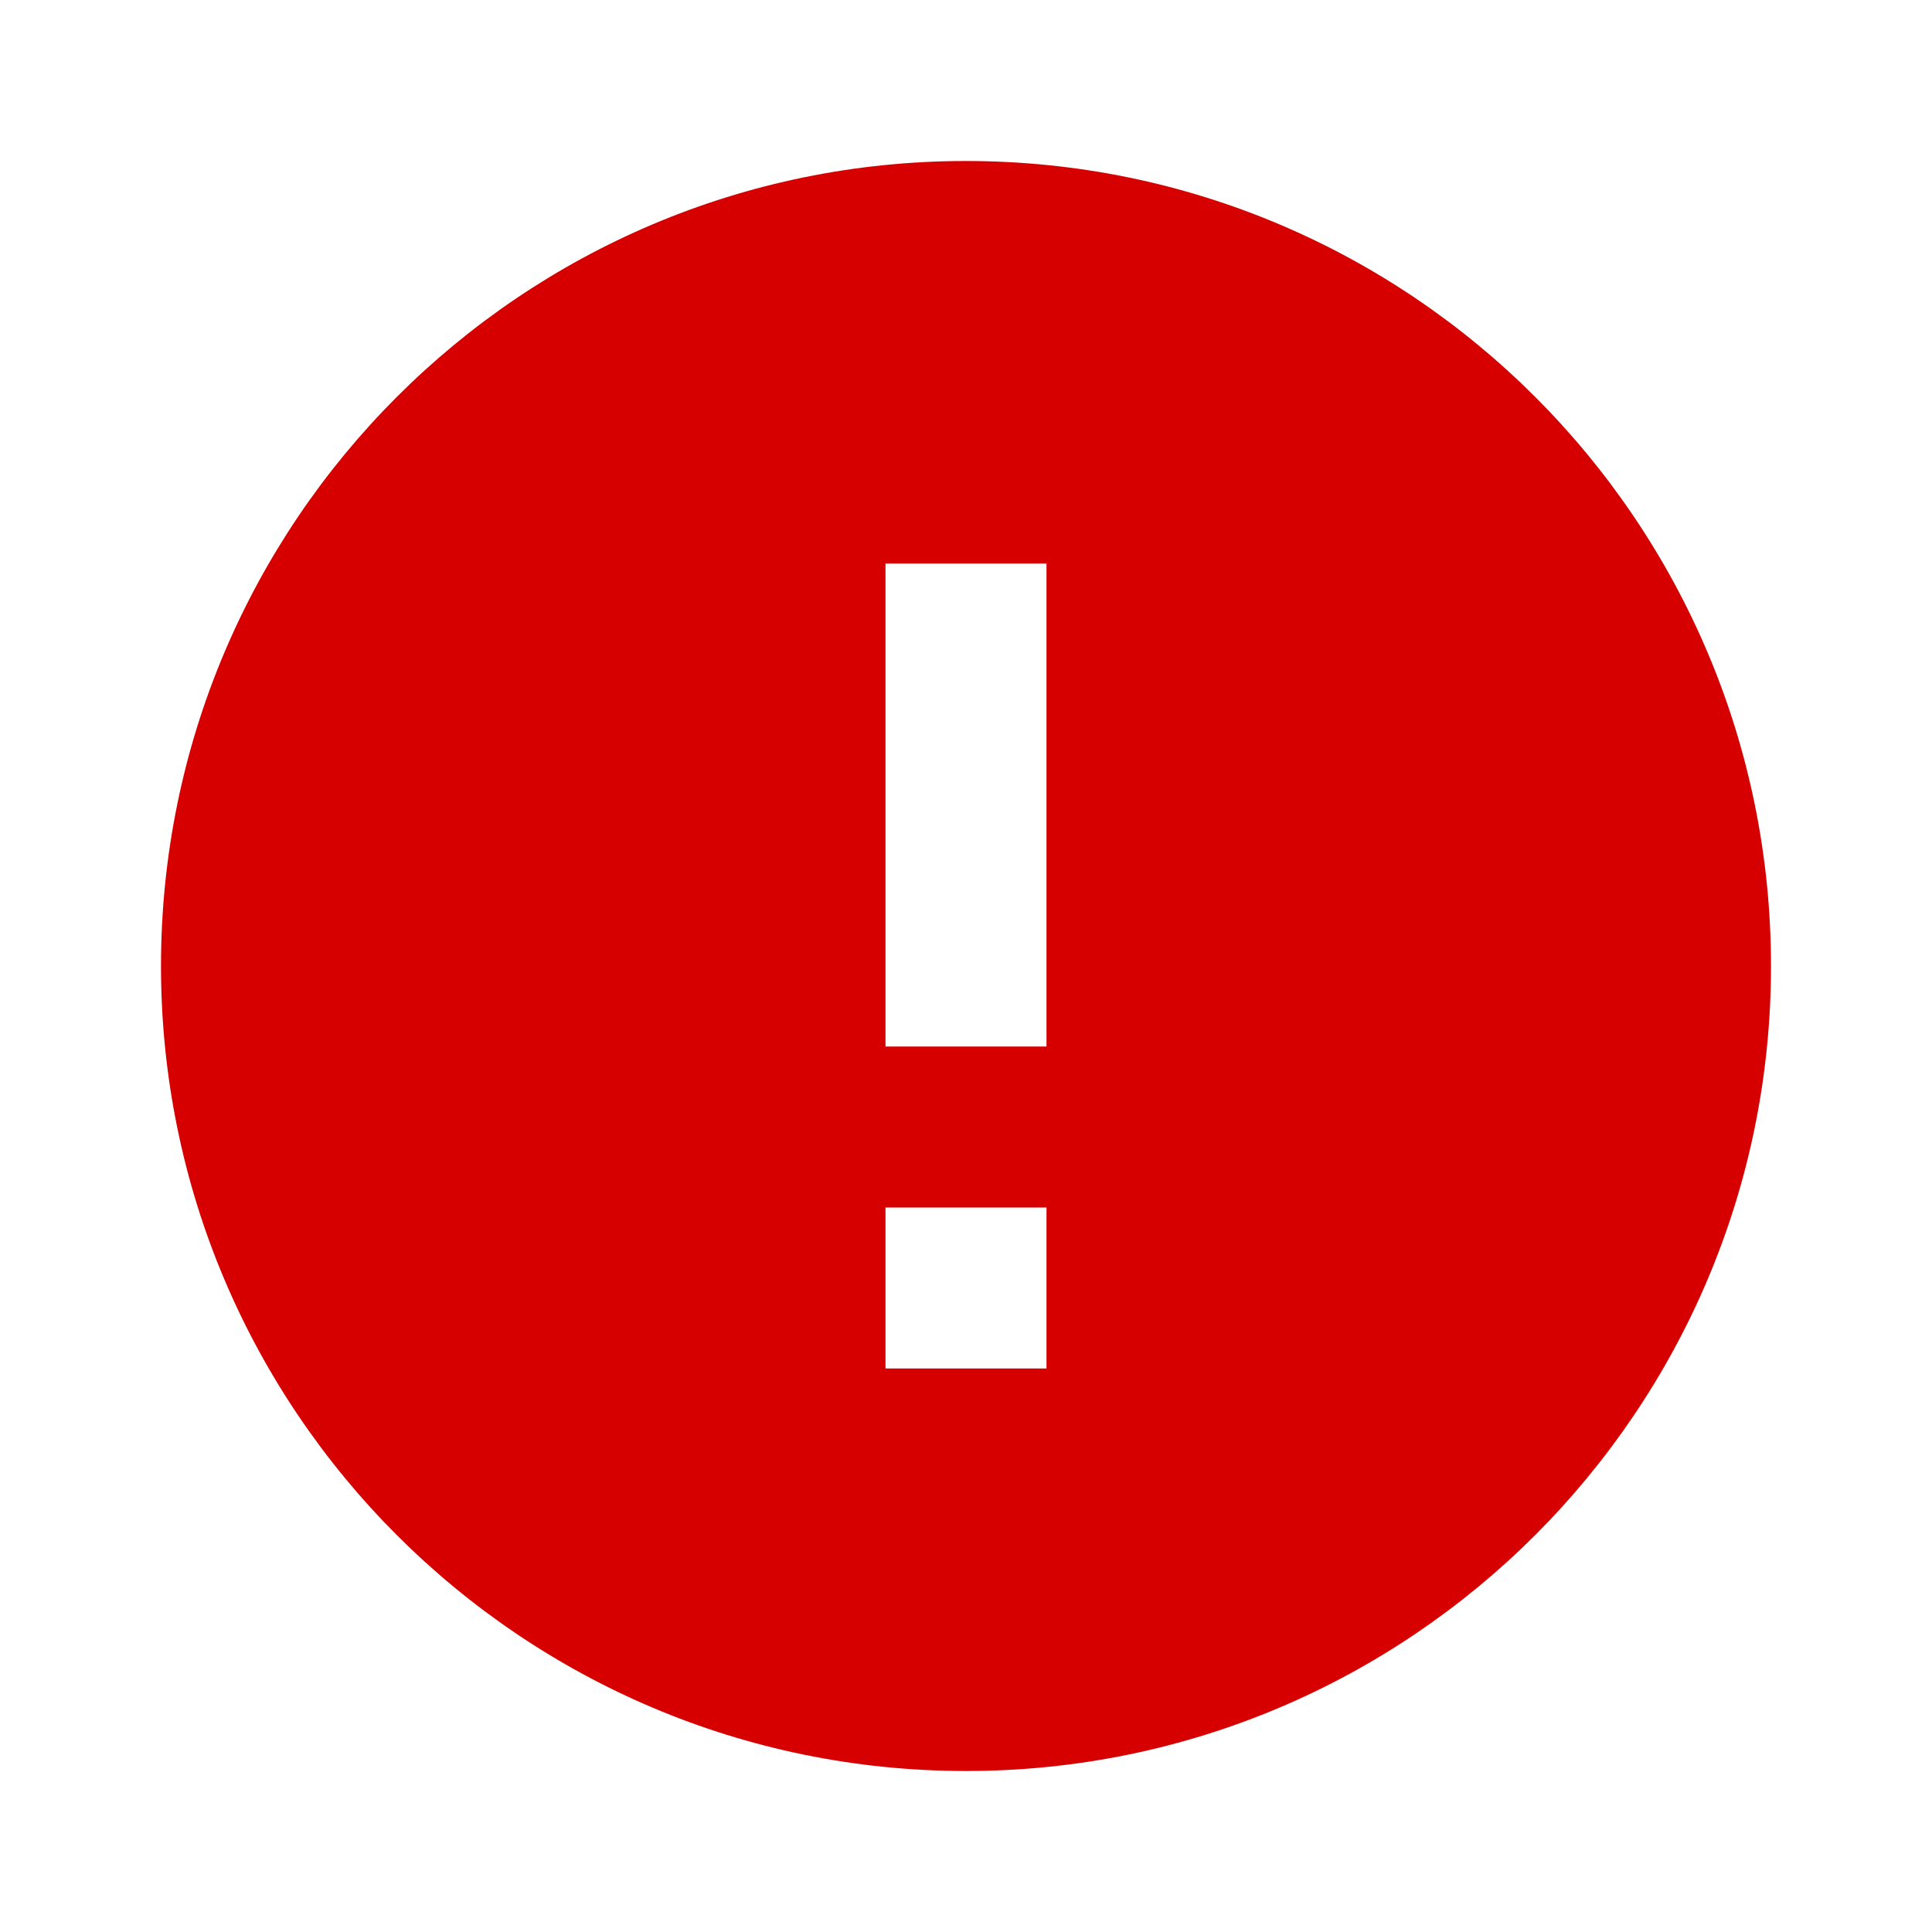
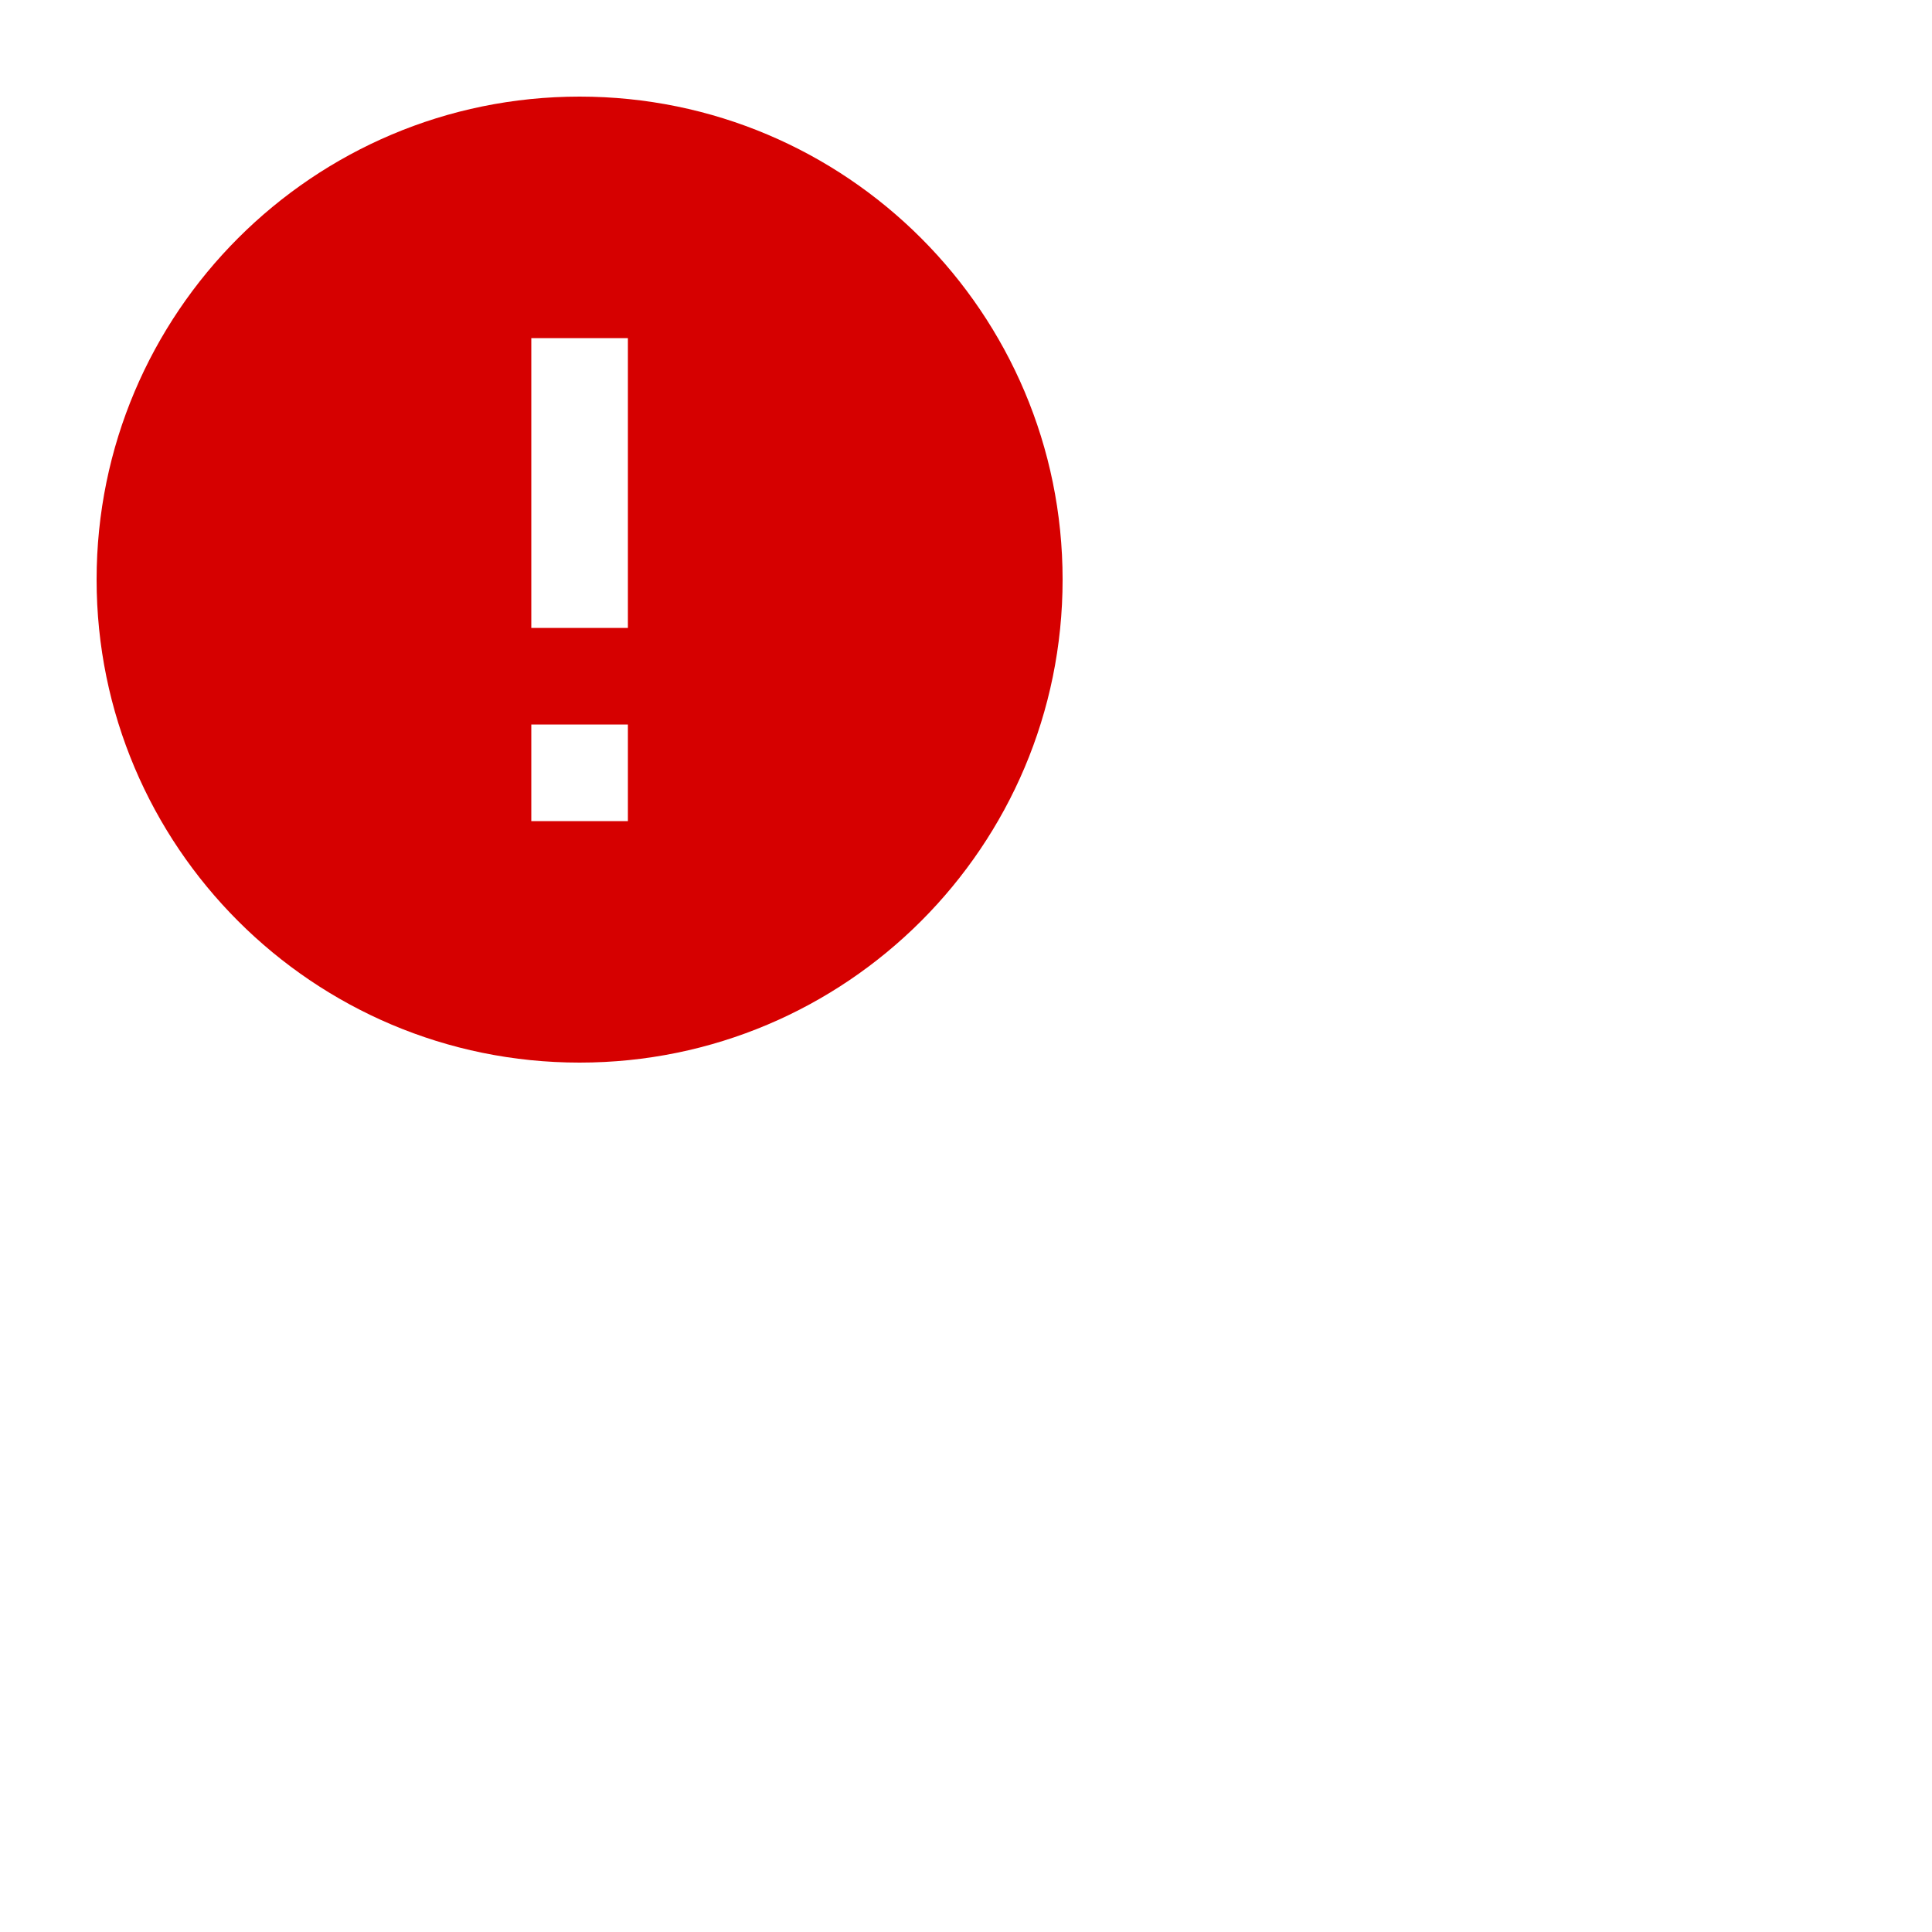
- <svg xmlns="http://www.w3.org/2000/svg" xmlns:xlink="http://www.w3.org/1999/xlink" width="24" height="24">
+ <svg xmlns="http://www.w3.org/2000/svg" xmlns:xlink="http://www.w3.org/1999/xlink" width="40" height="40">
  <defs>
    <path d="M12 2C6.48 2 2 6.48 2 12s4.48 10 10 10 10-4.48 10-10S17.52 2 12 2zm1 15h-2v-2h2v2zm0-4h-2V7h2v6z" id="a" />
  </defs>
  <use fill="#D60000" xlink:href="#a" fill-rule="evenodd" />
</svg>
